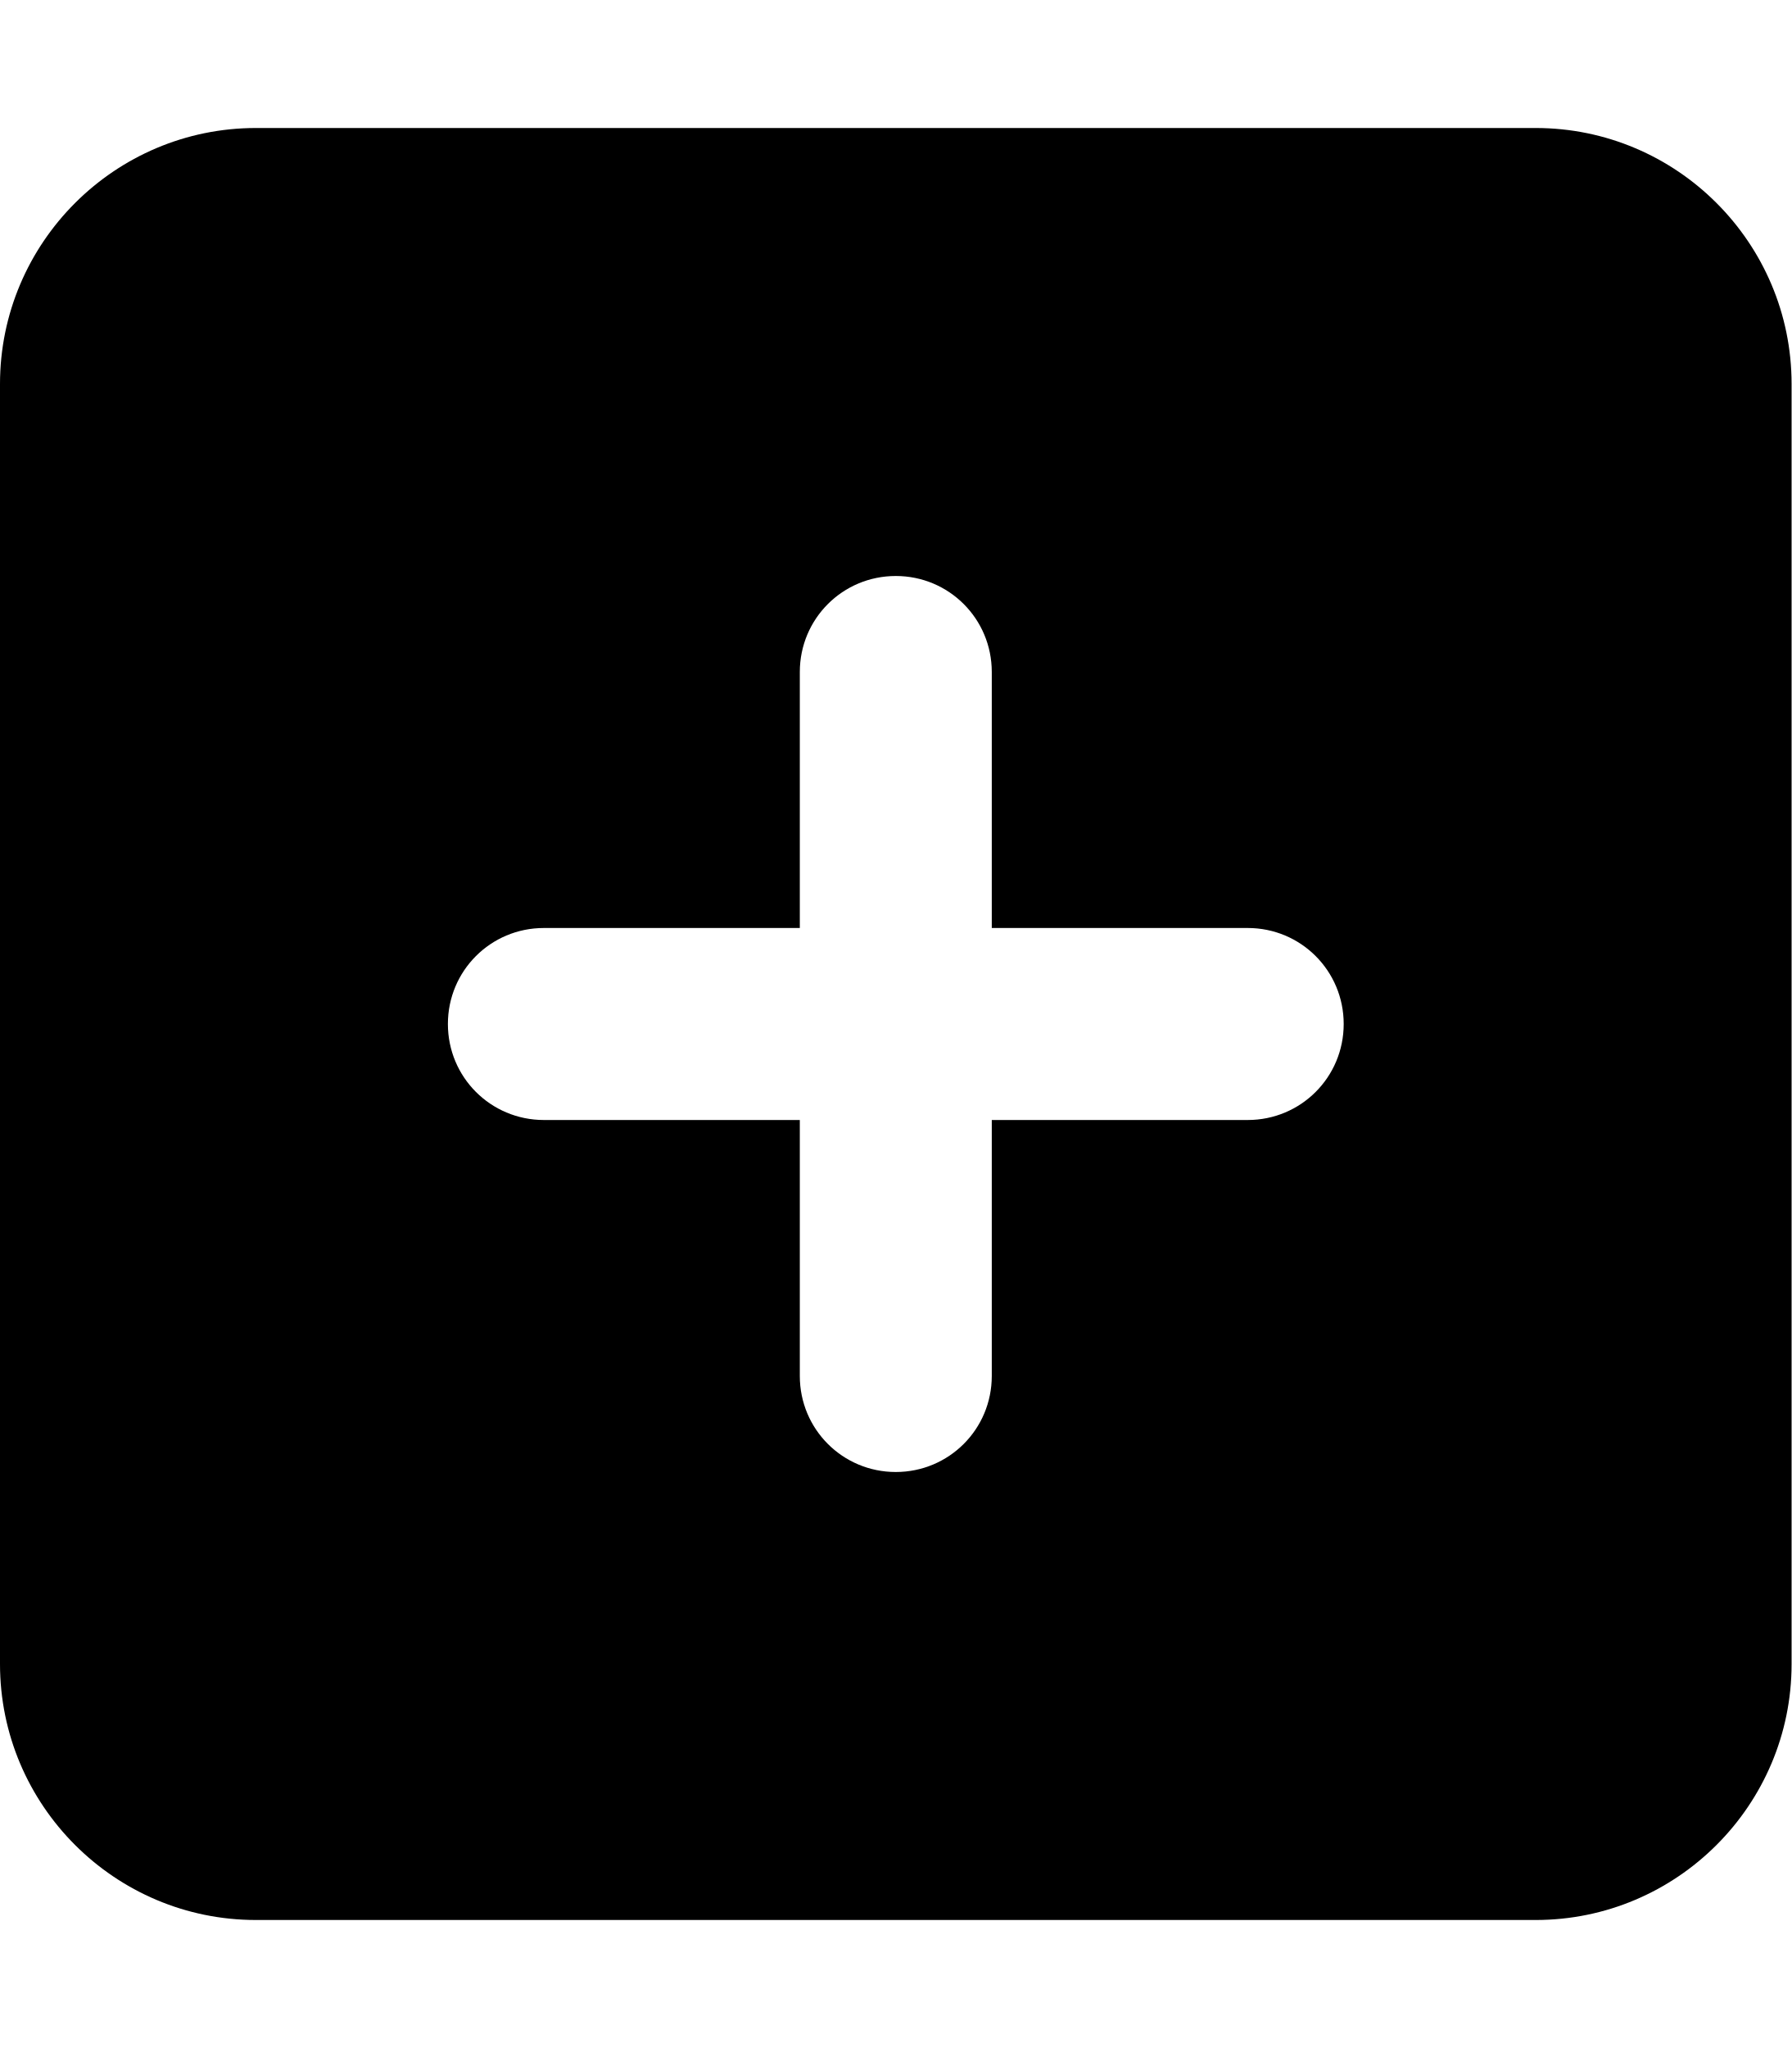
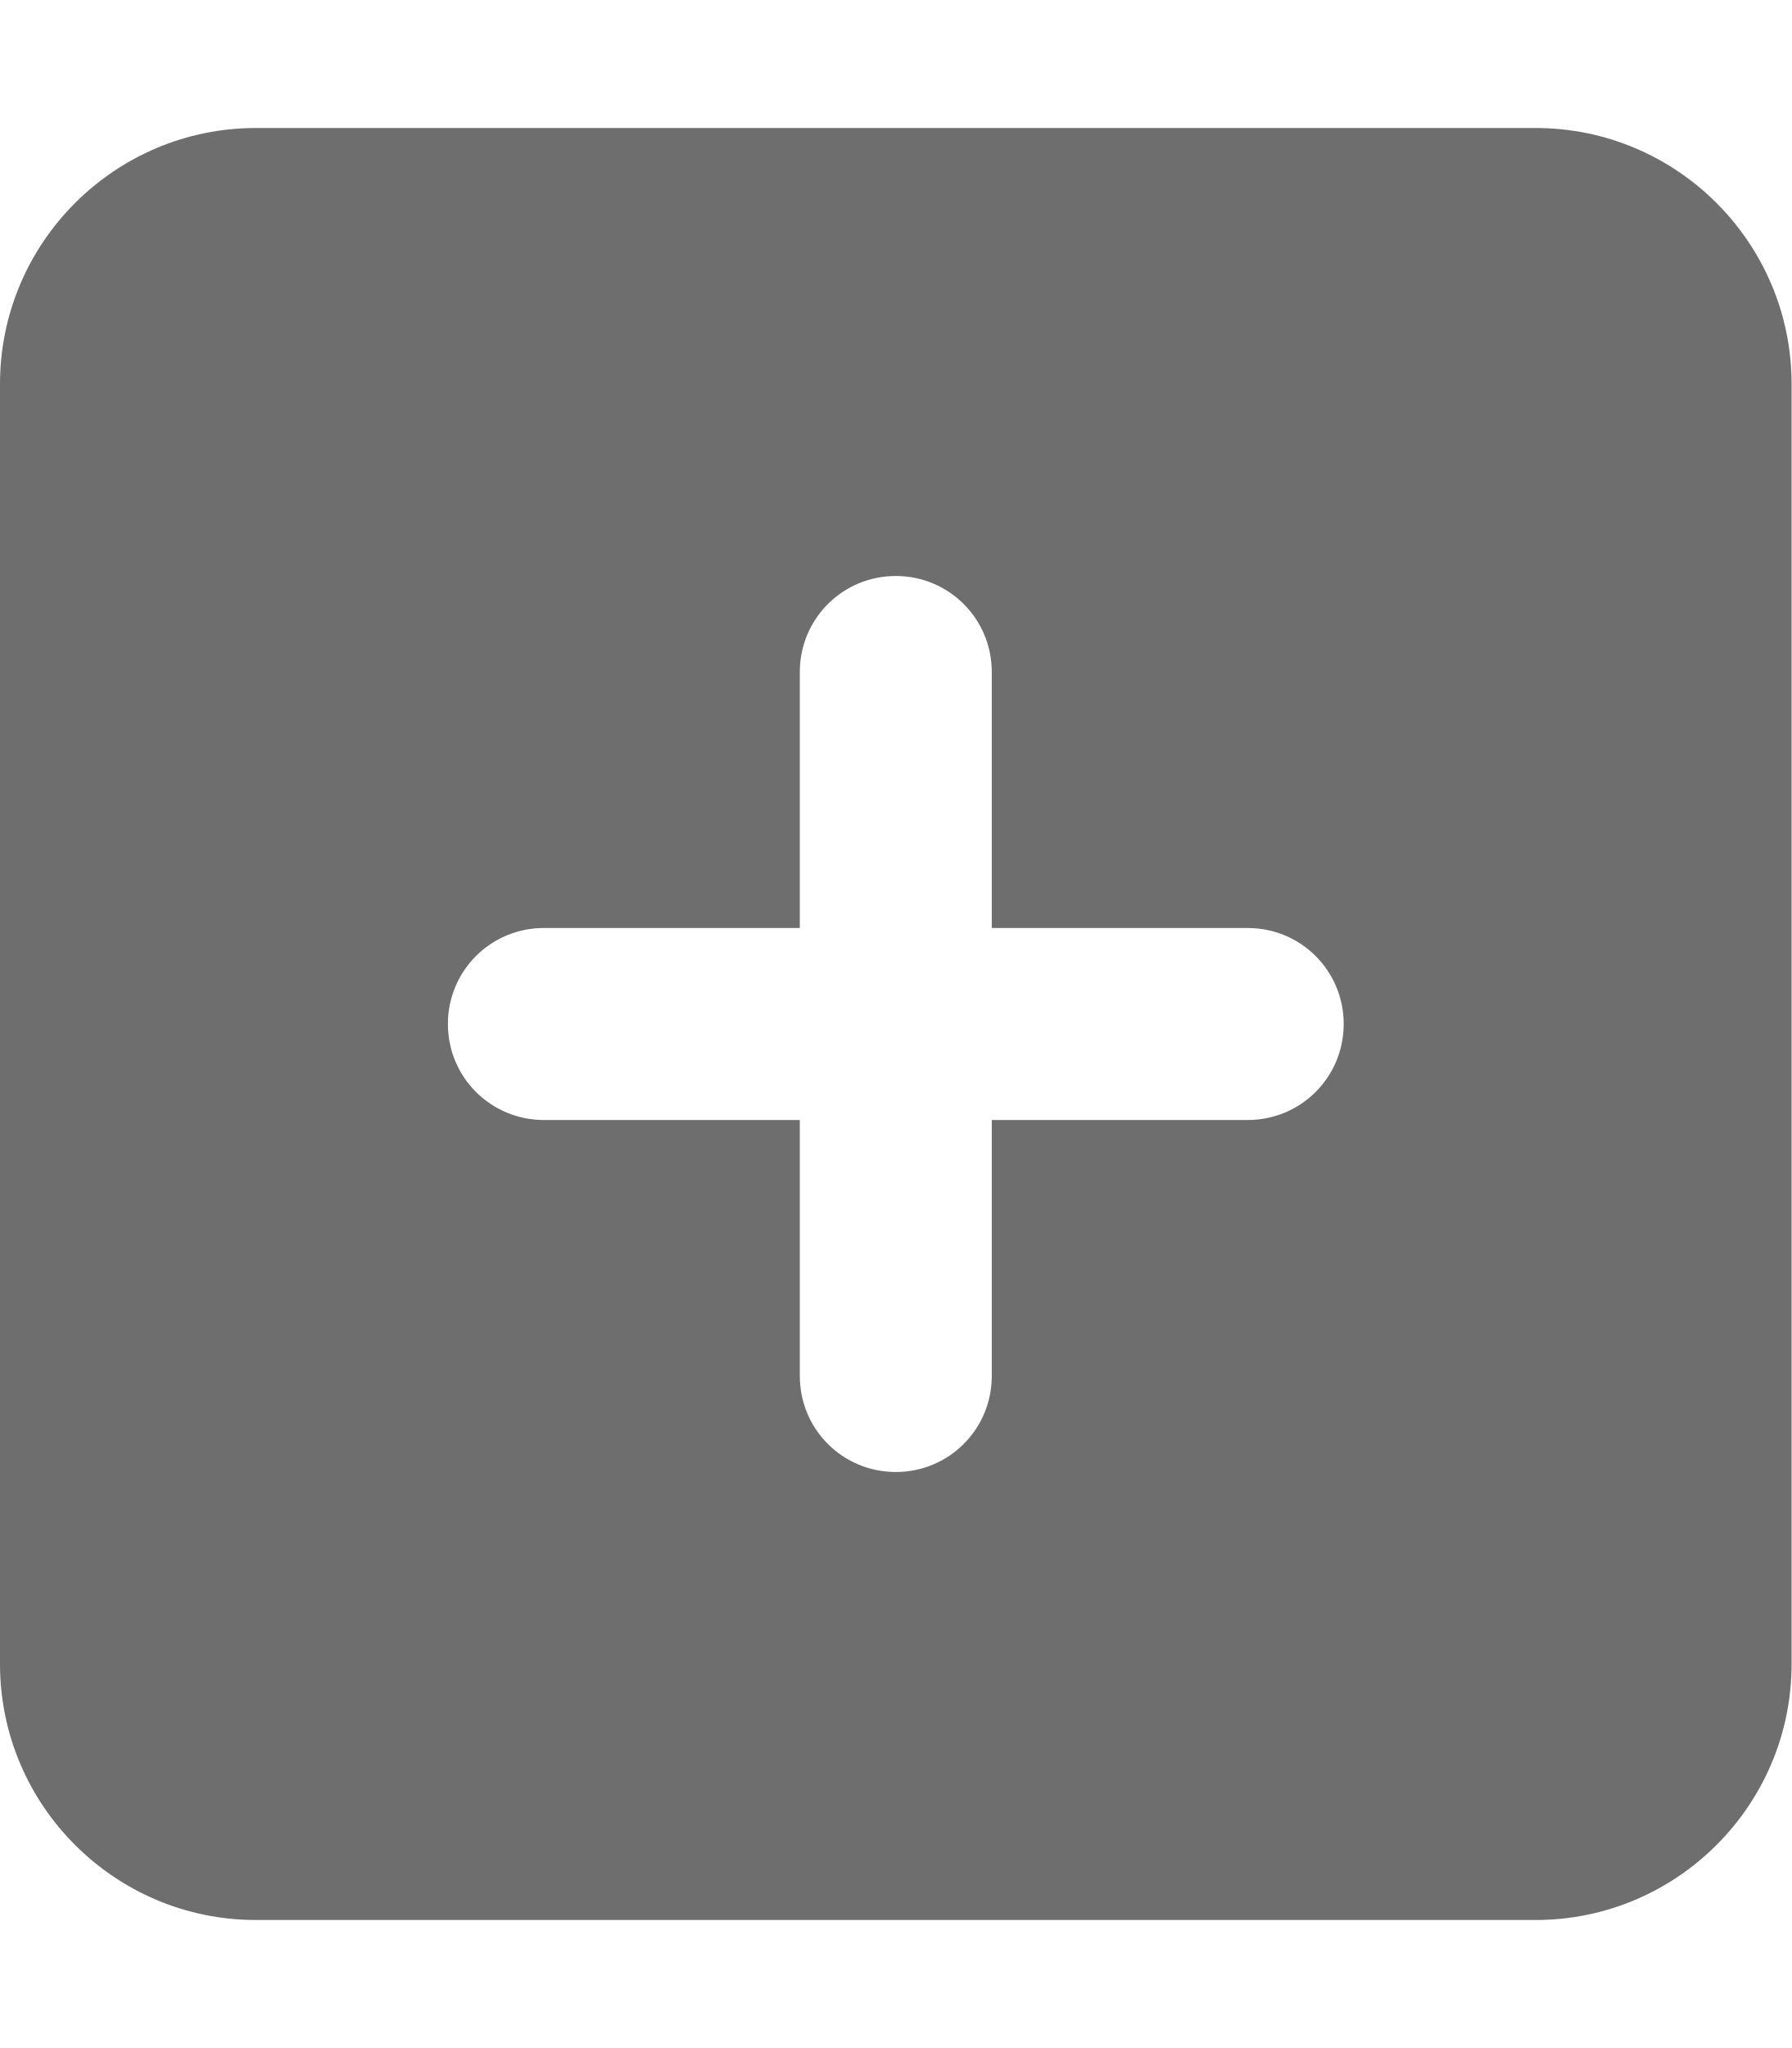
- <svg xmlns="http://www.w3.org/2000/svg" viewBox="0 0 448 512">
+ <svg xmlns="http://www.w3.org/2000/svg" fill="#6e6e6e" viewBox="0 0 448 512">
  <path d="M64 32C28.7 32 0 60.7 0 96V416c0 35.3 28.7 64 64 64H384c35.3 0 64-28.7 64-64V96c0-35.3-28.7-64-64-64H64zM200 344V280H136c-13.3 0-24-10.7-24-24s10.7-24 24-24h64V168c0-13.3 10.7-24 24-24s24 10.7 24 24v64h64c13.3 0 24 10.7 24 24s-10.7 24-24 24H248v64c0 13.3-10.7 24-24 24s-24-10.7-24-24z" />
</svg>
